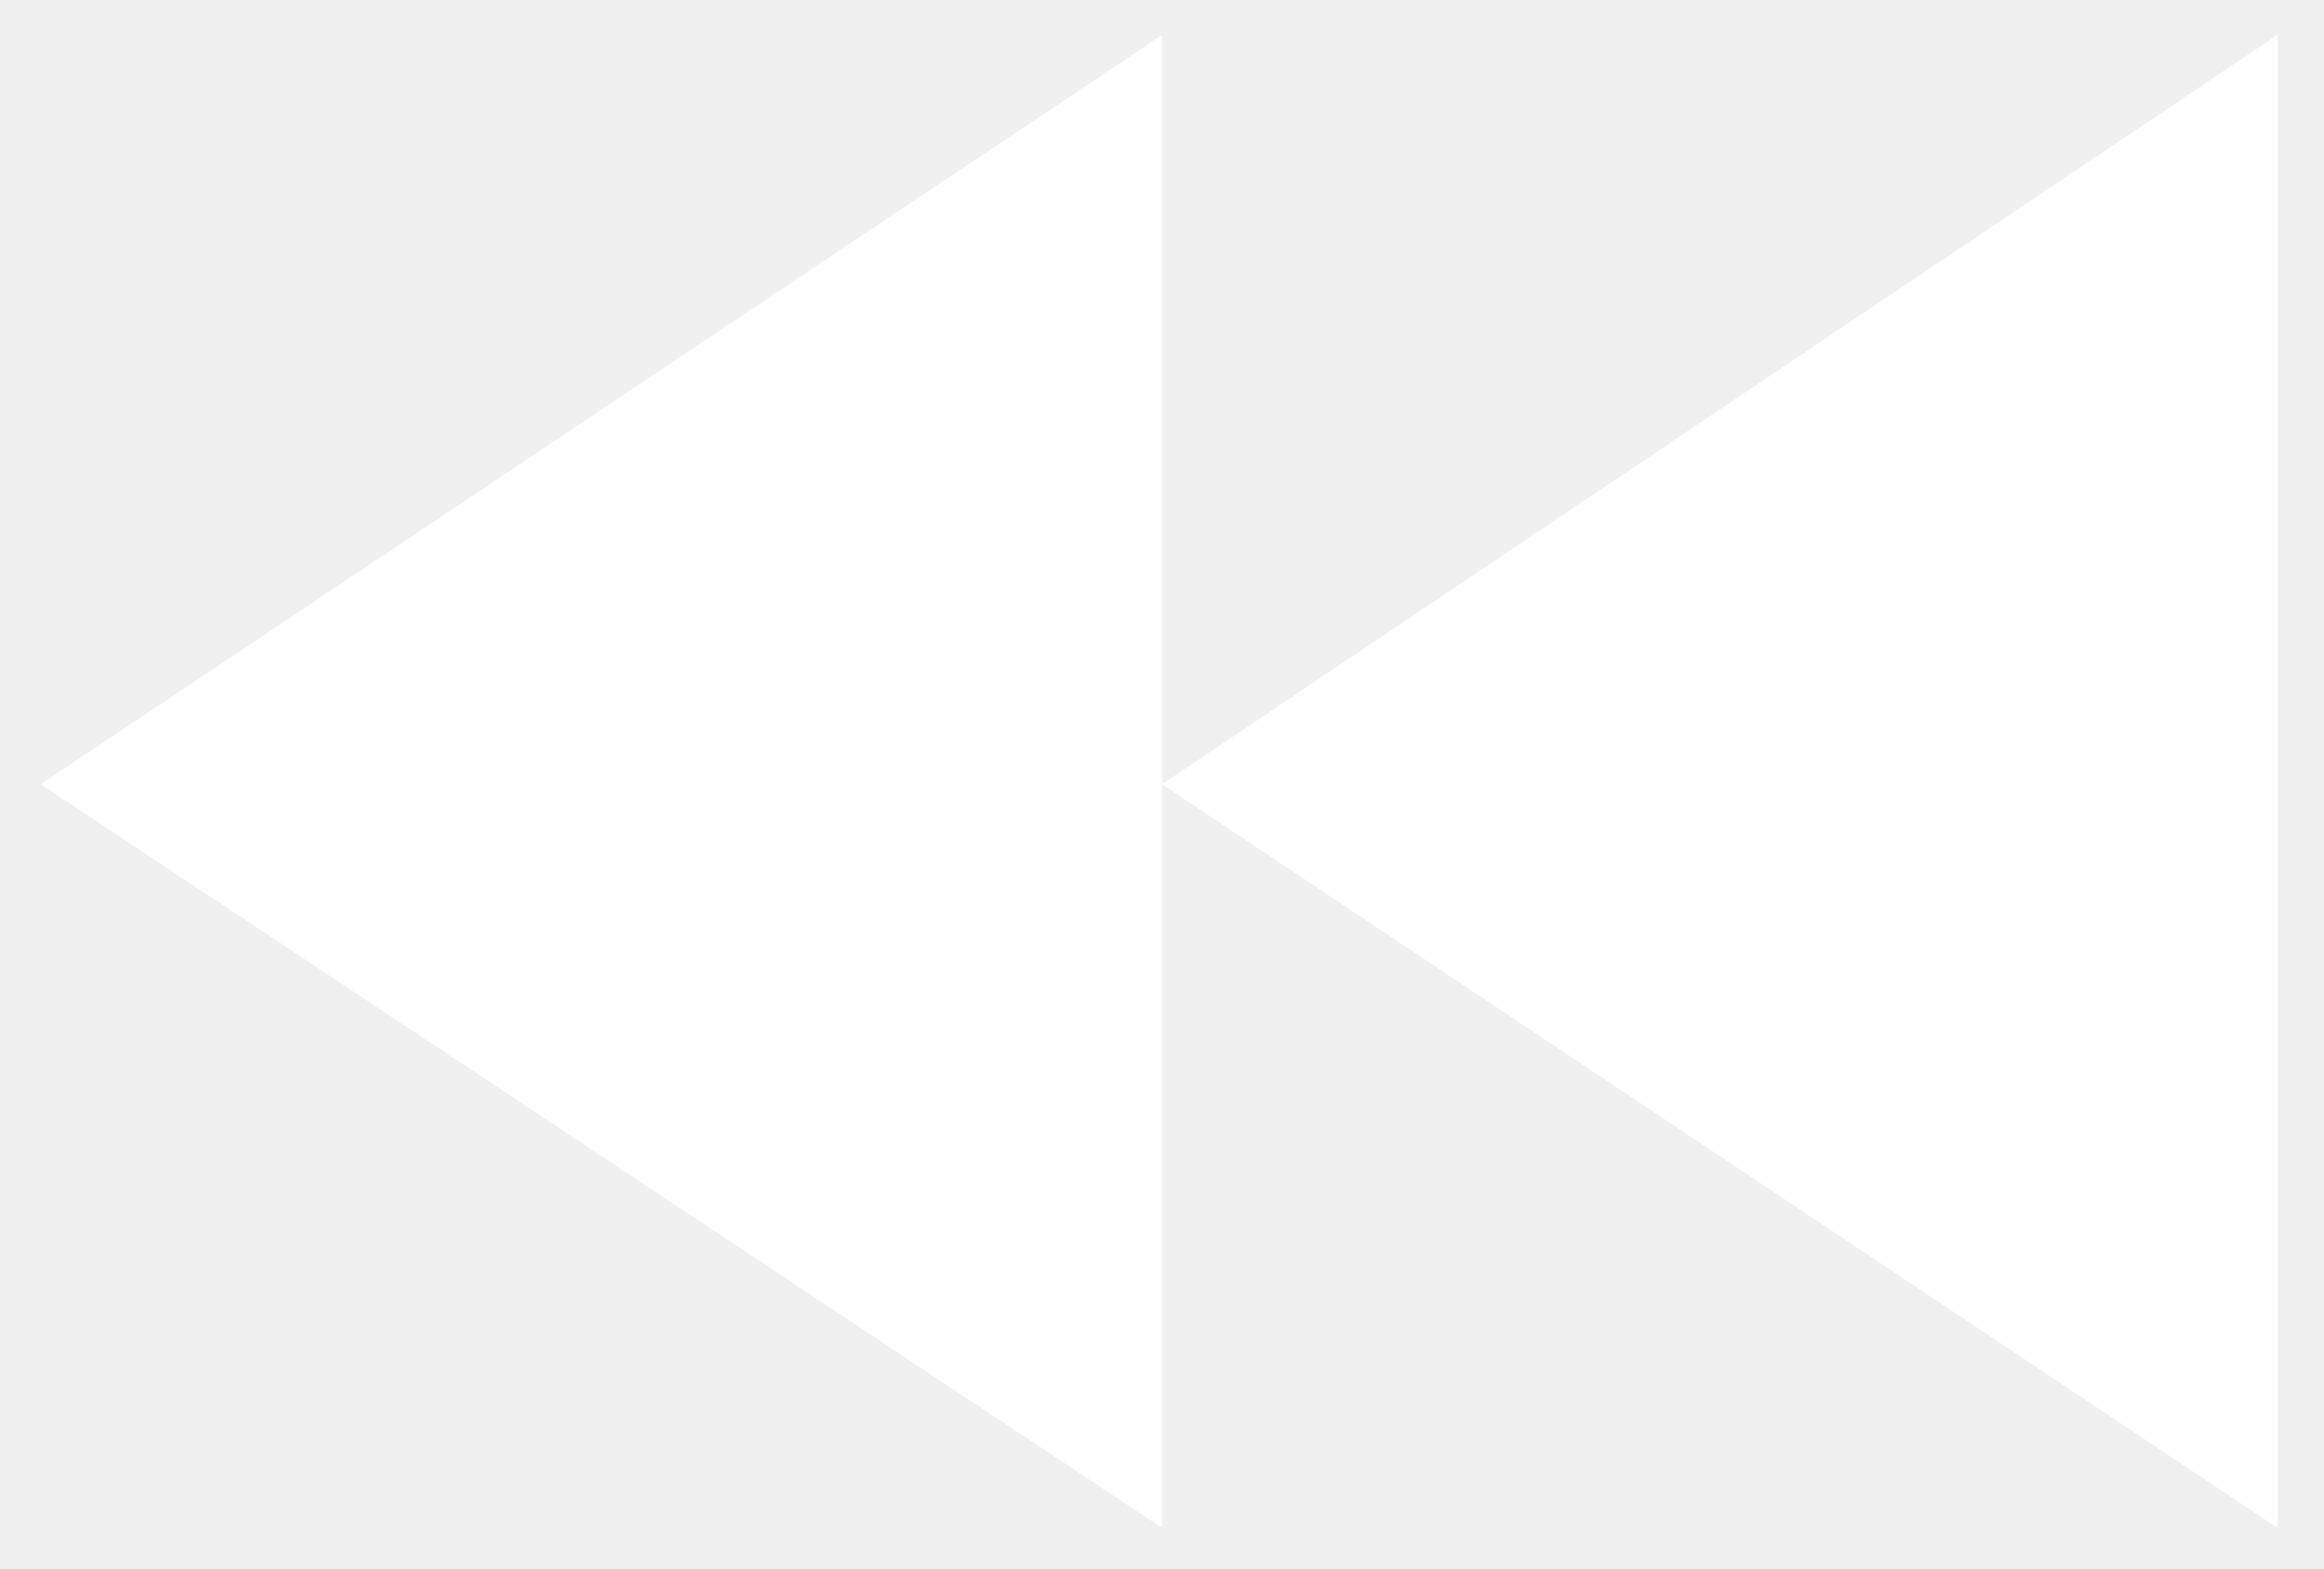
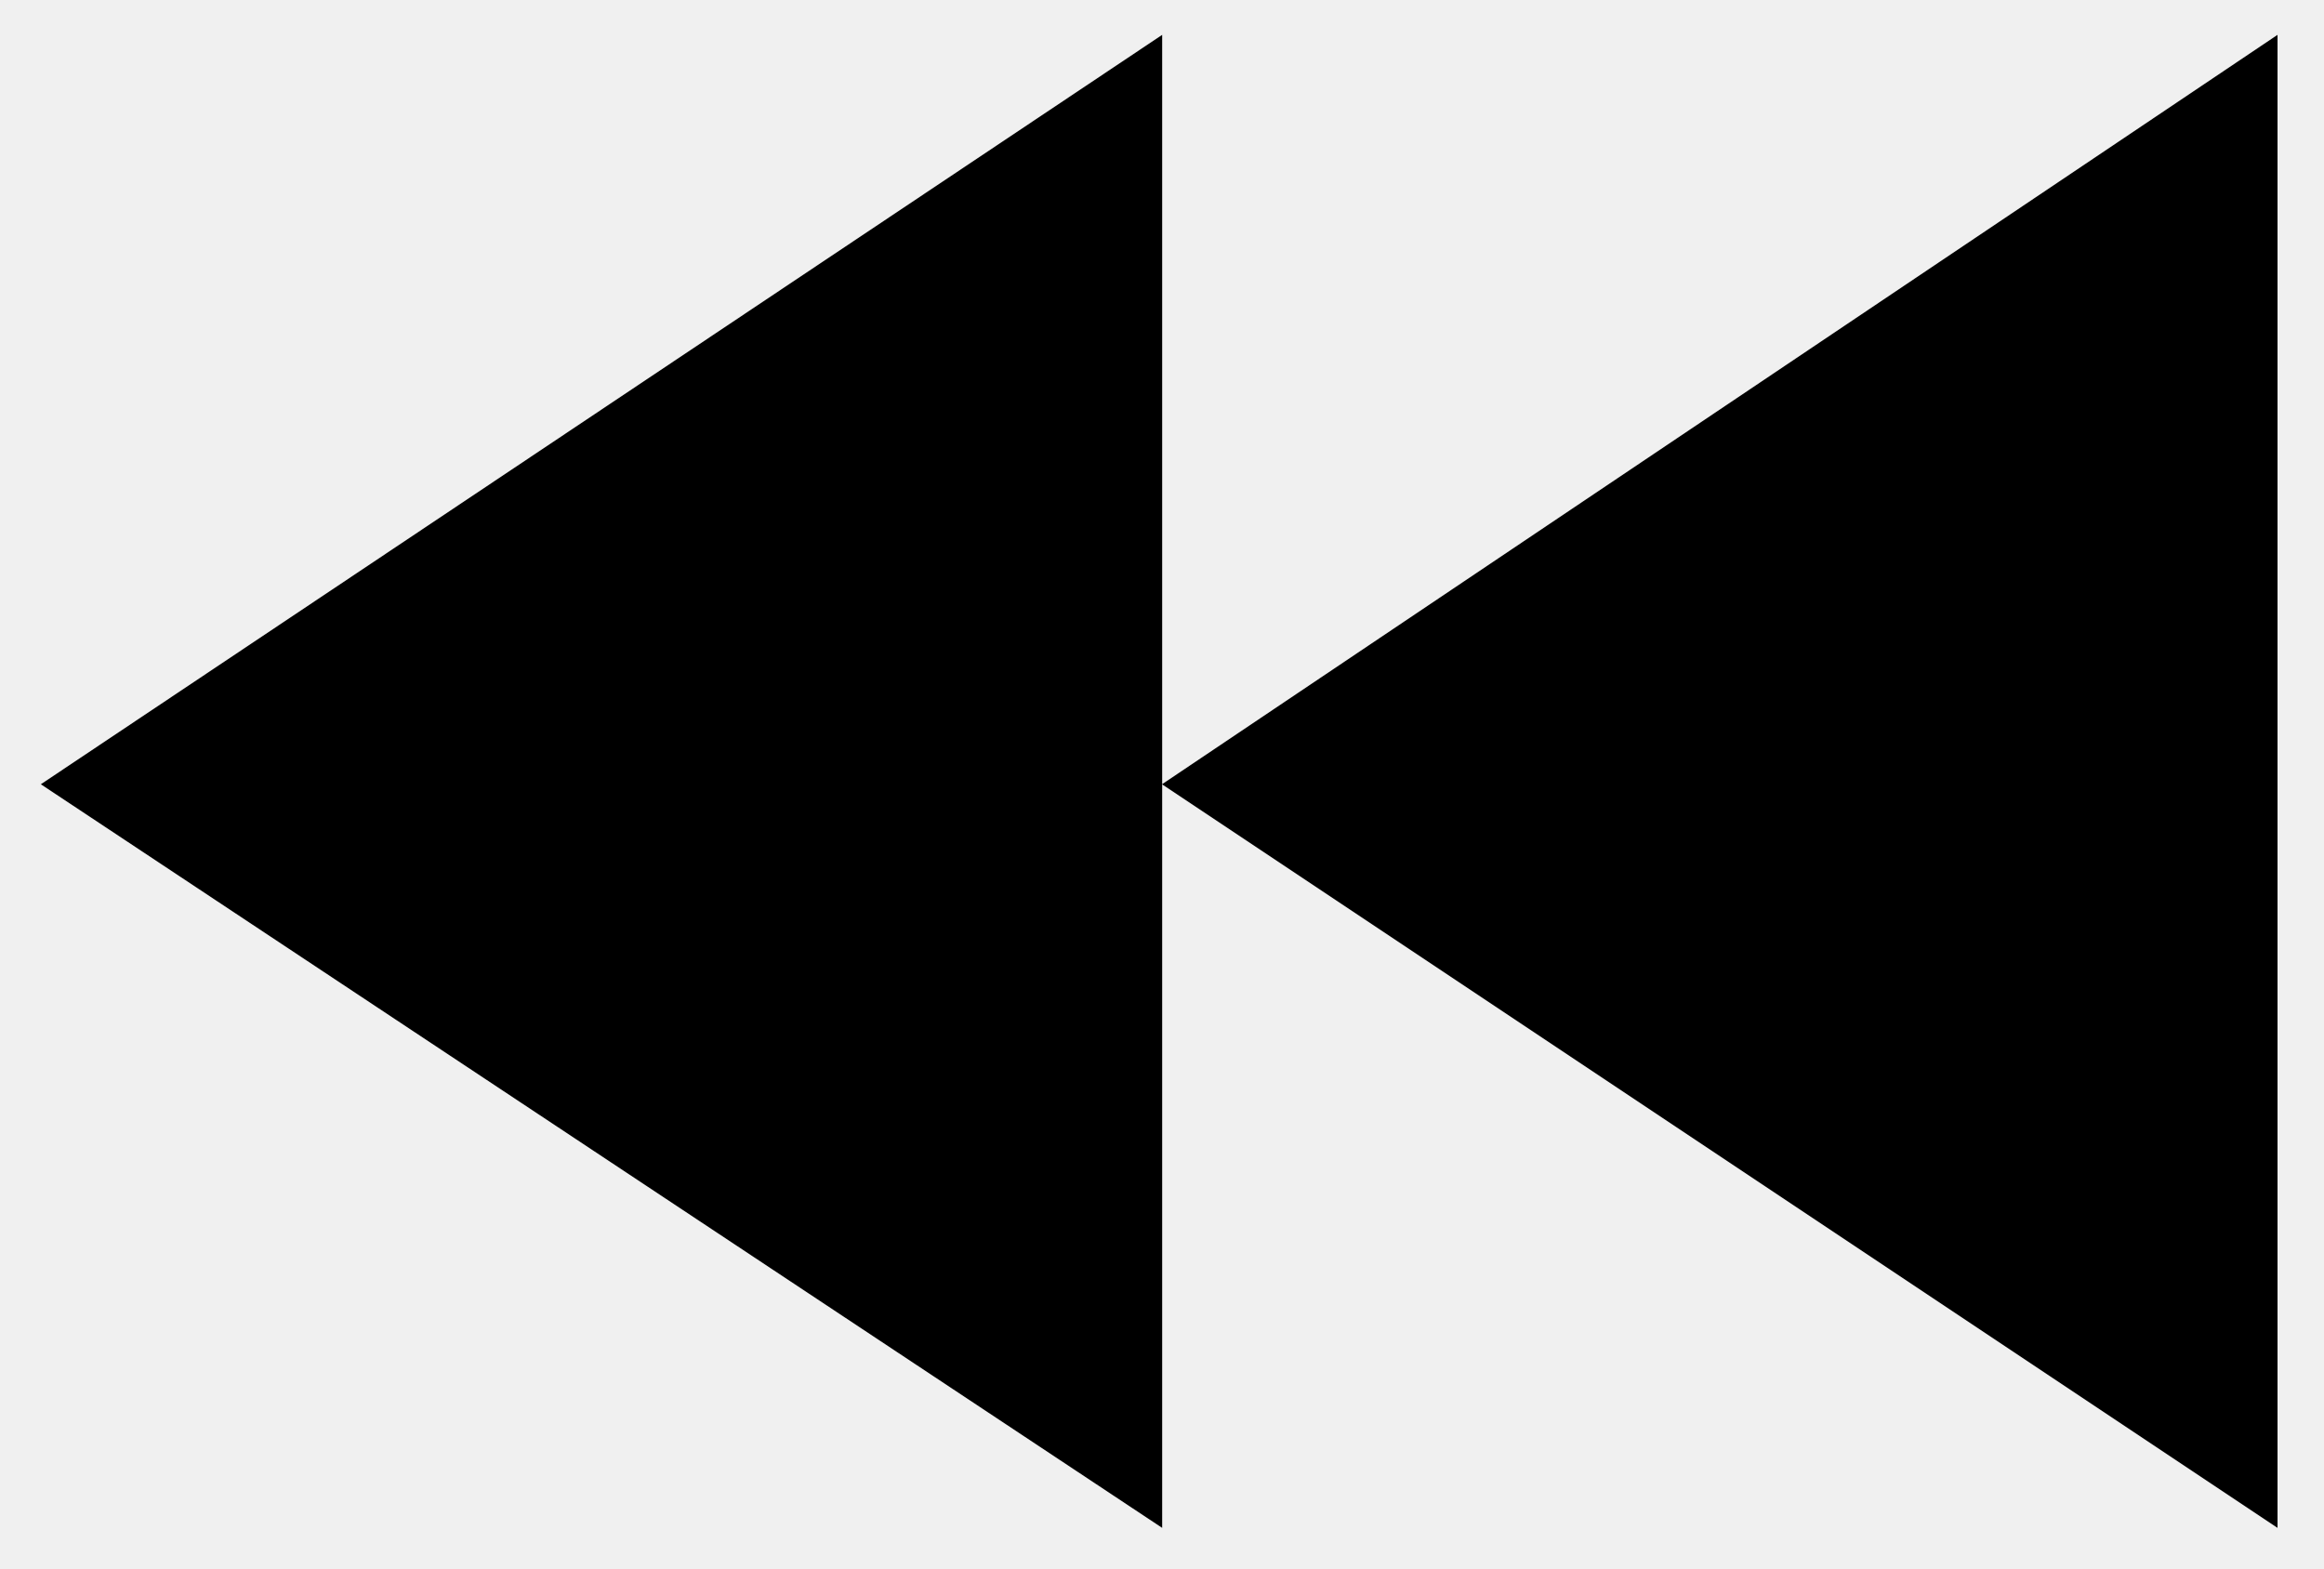
<svg xmlns="http://www.w3.org/2000/svg" width="40" height="27" viewBox="0 0 40 27" fill="none">
-   <path d="M20.003 26.3V13.5V0.6L0.703 13.5L20.003 26.3Z" fill="white" />
-   <path d="M20 13.5L39.2 26.3V0.6L20 13.5Z" fill="white" />
+   <path d="M20.003 26.3V13.5V0.6L0.703 13.5L20.003 26.3Z" fill="currentColor" />
+   <path d="M20 13.5L39.2 26.3V0.6L20 13.5Z" fill="currentColor" />
</svg>
